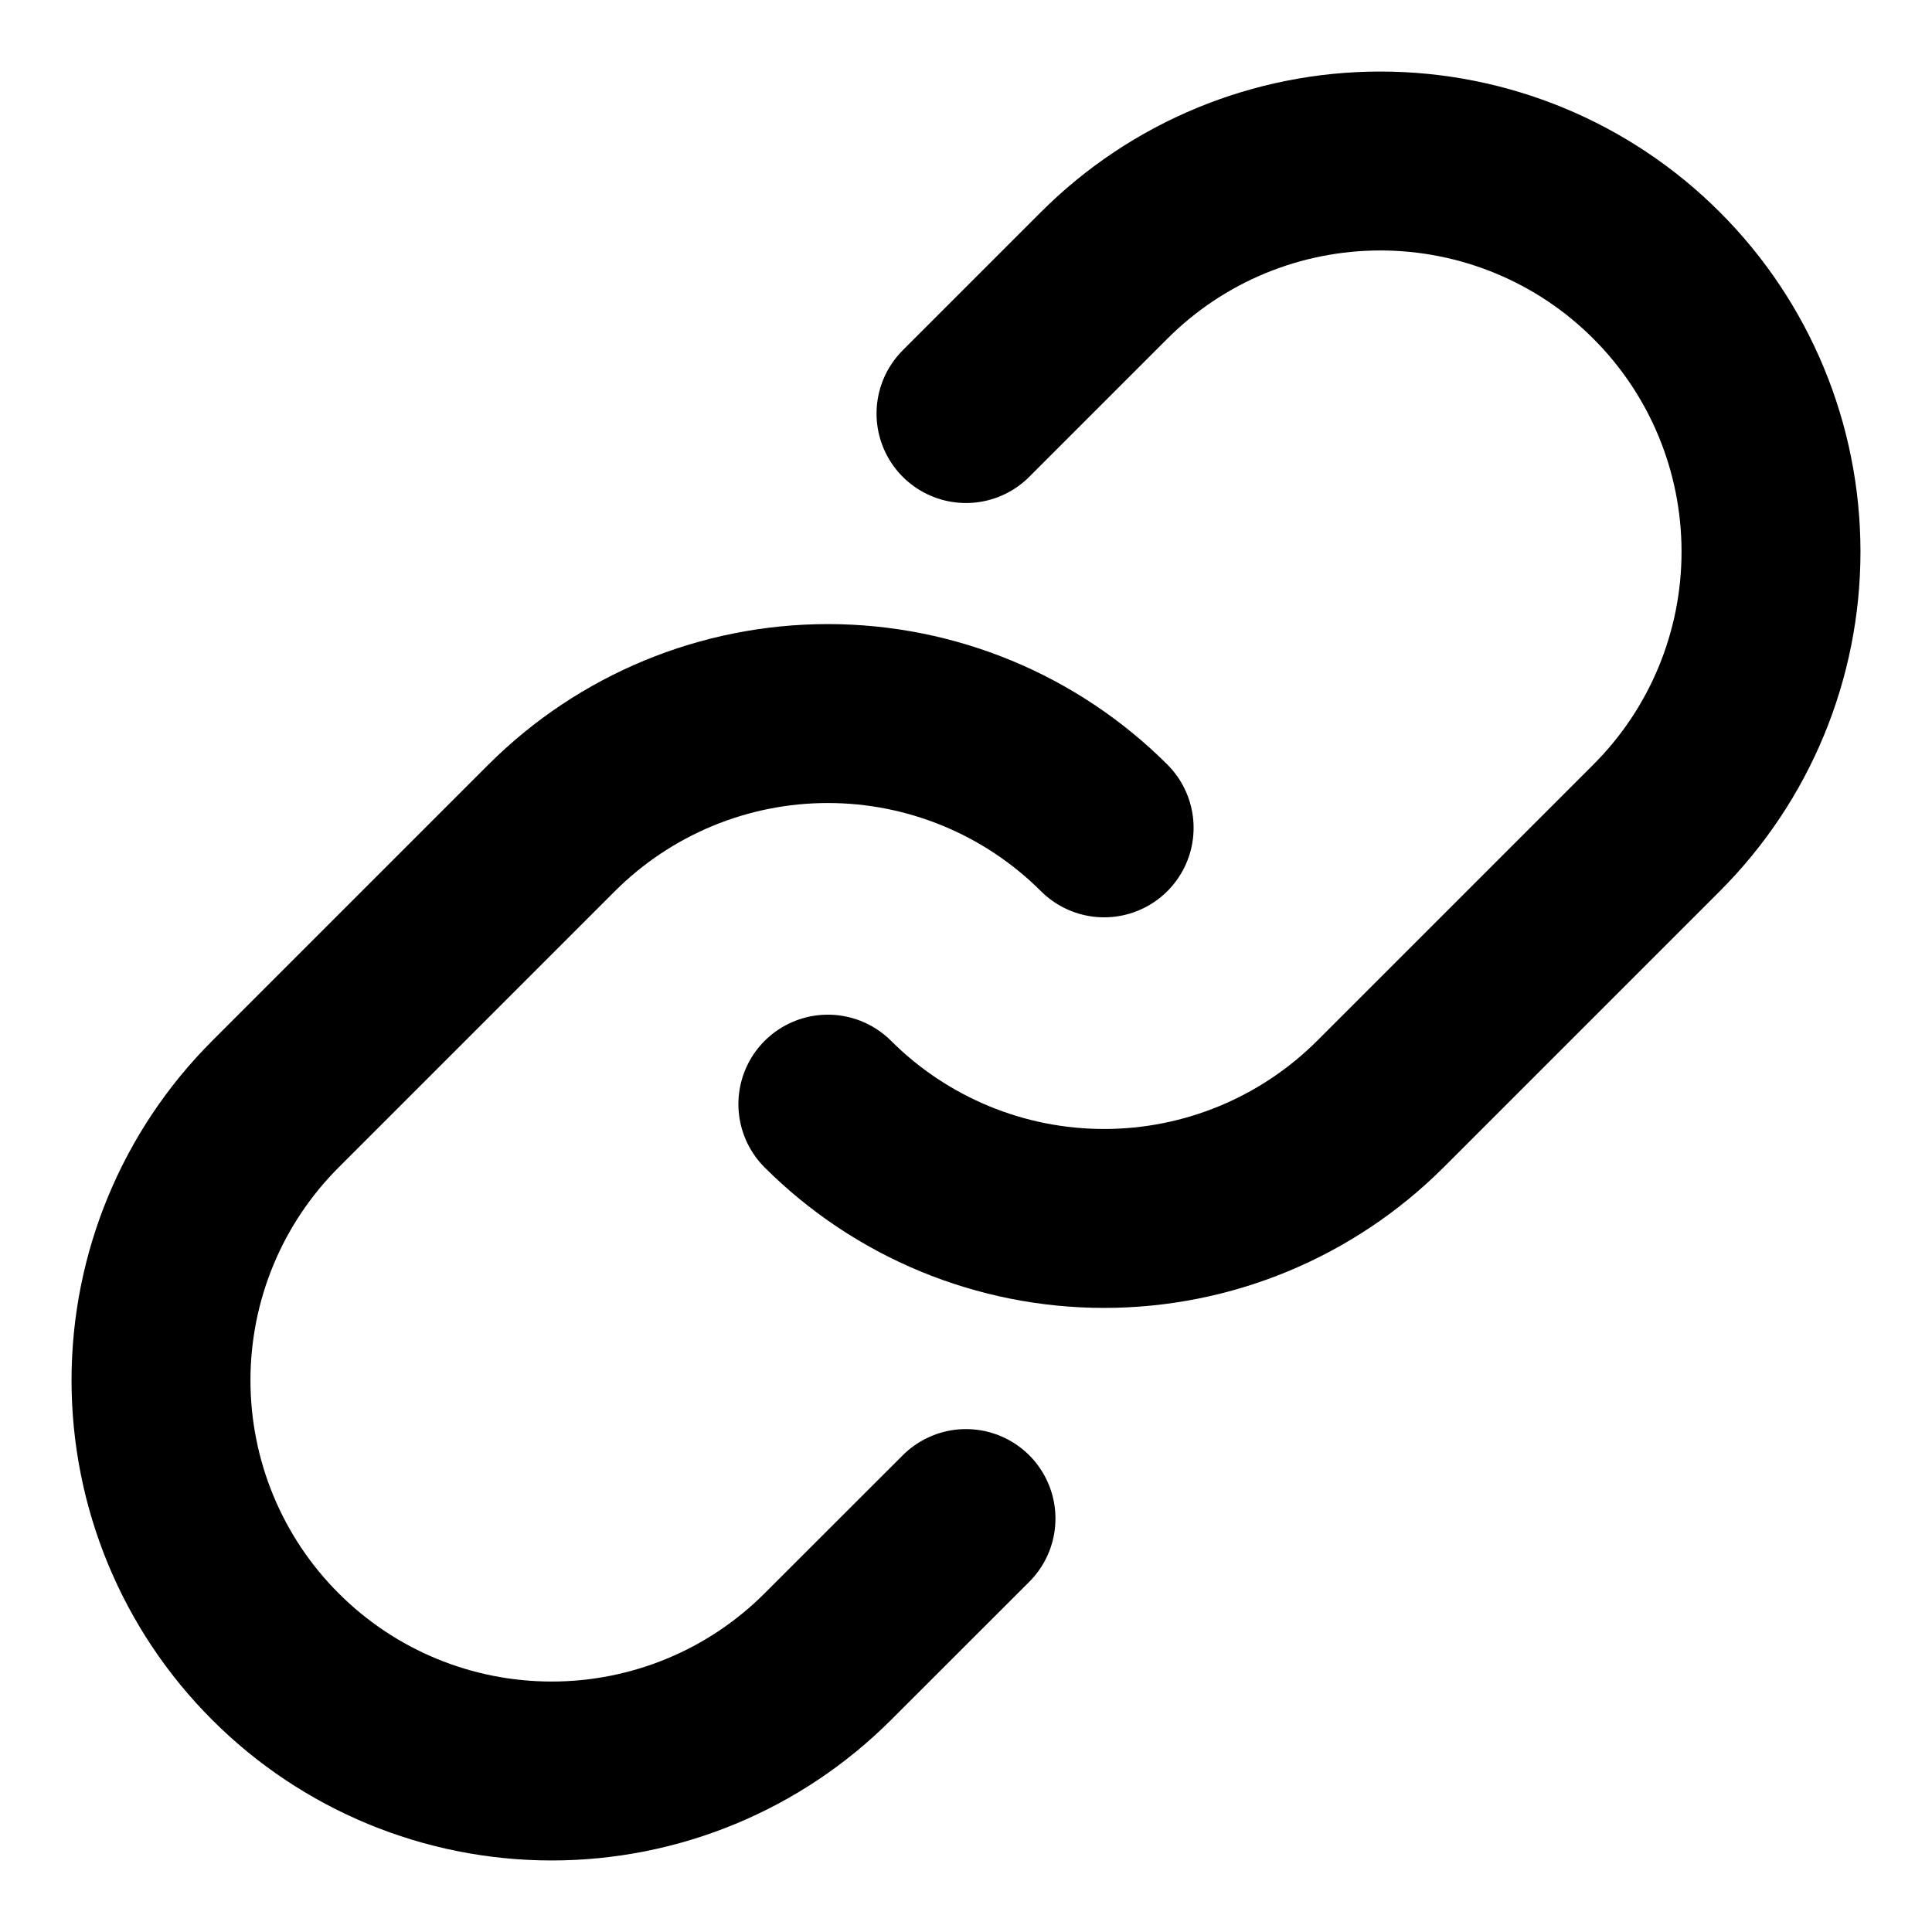
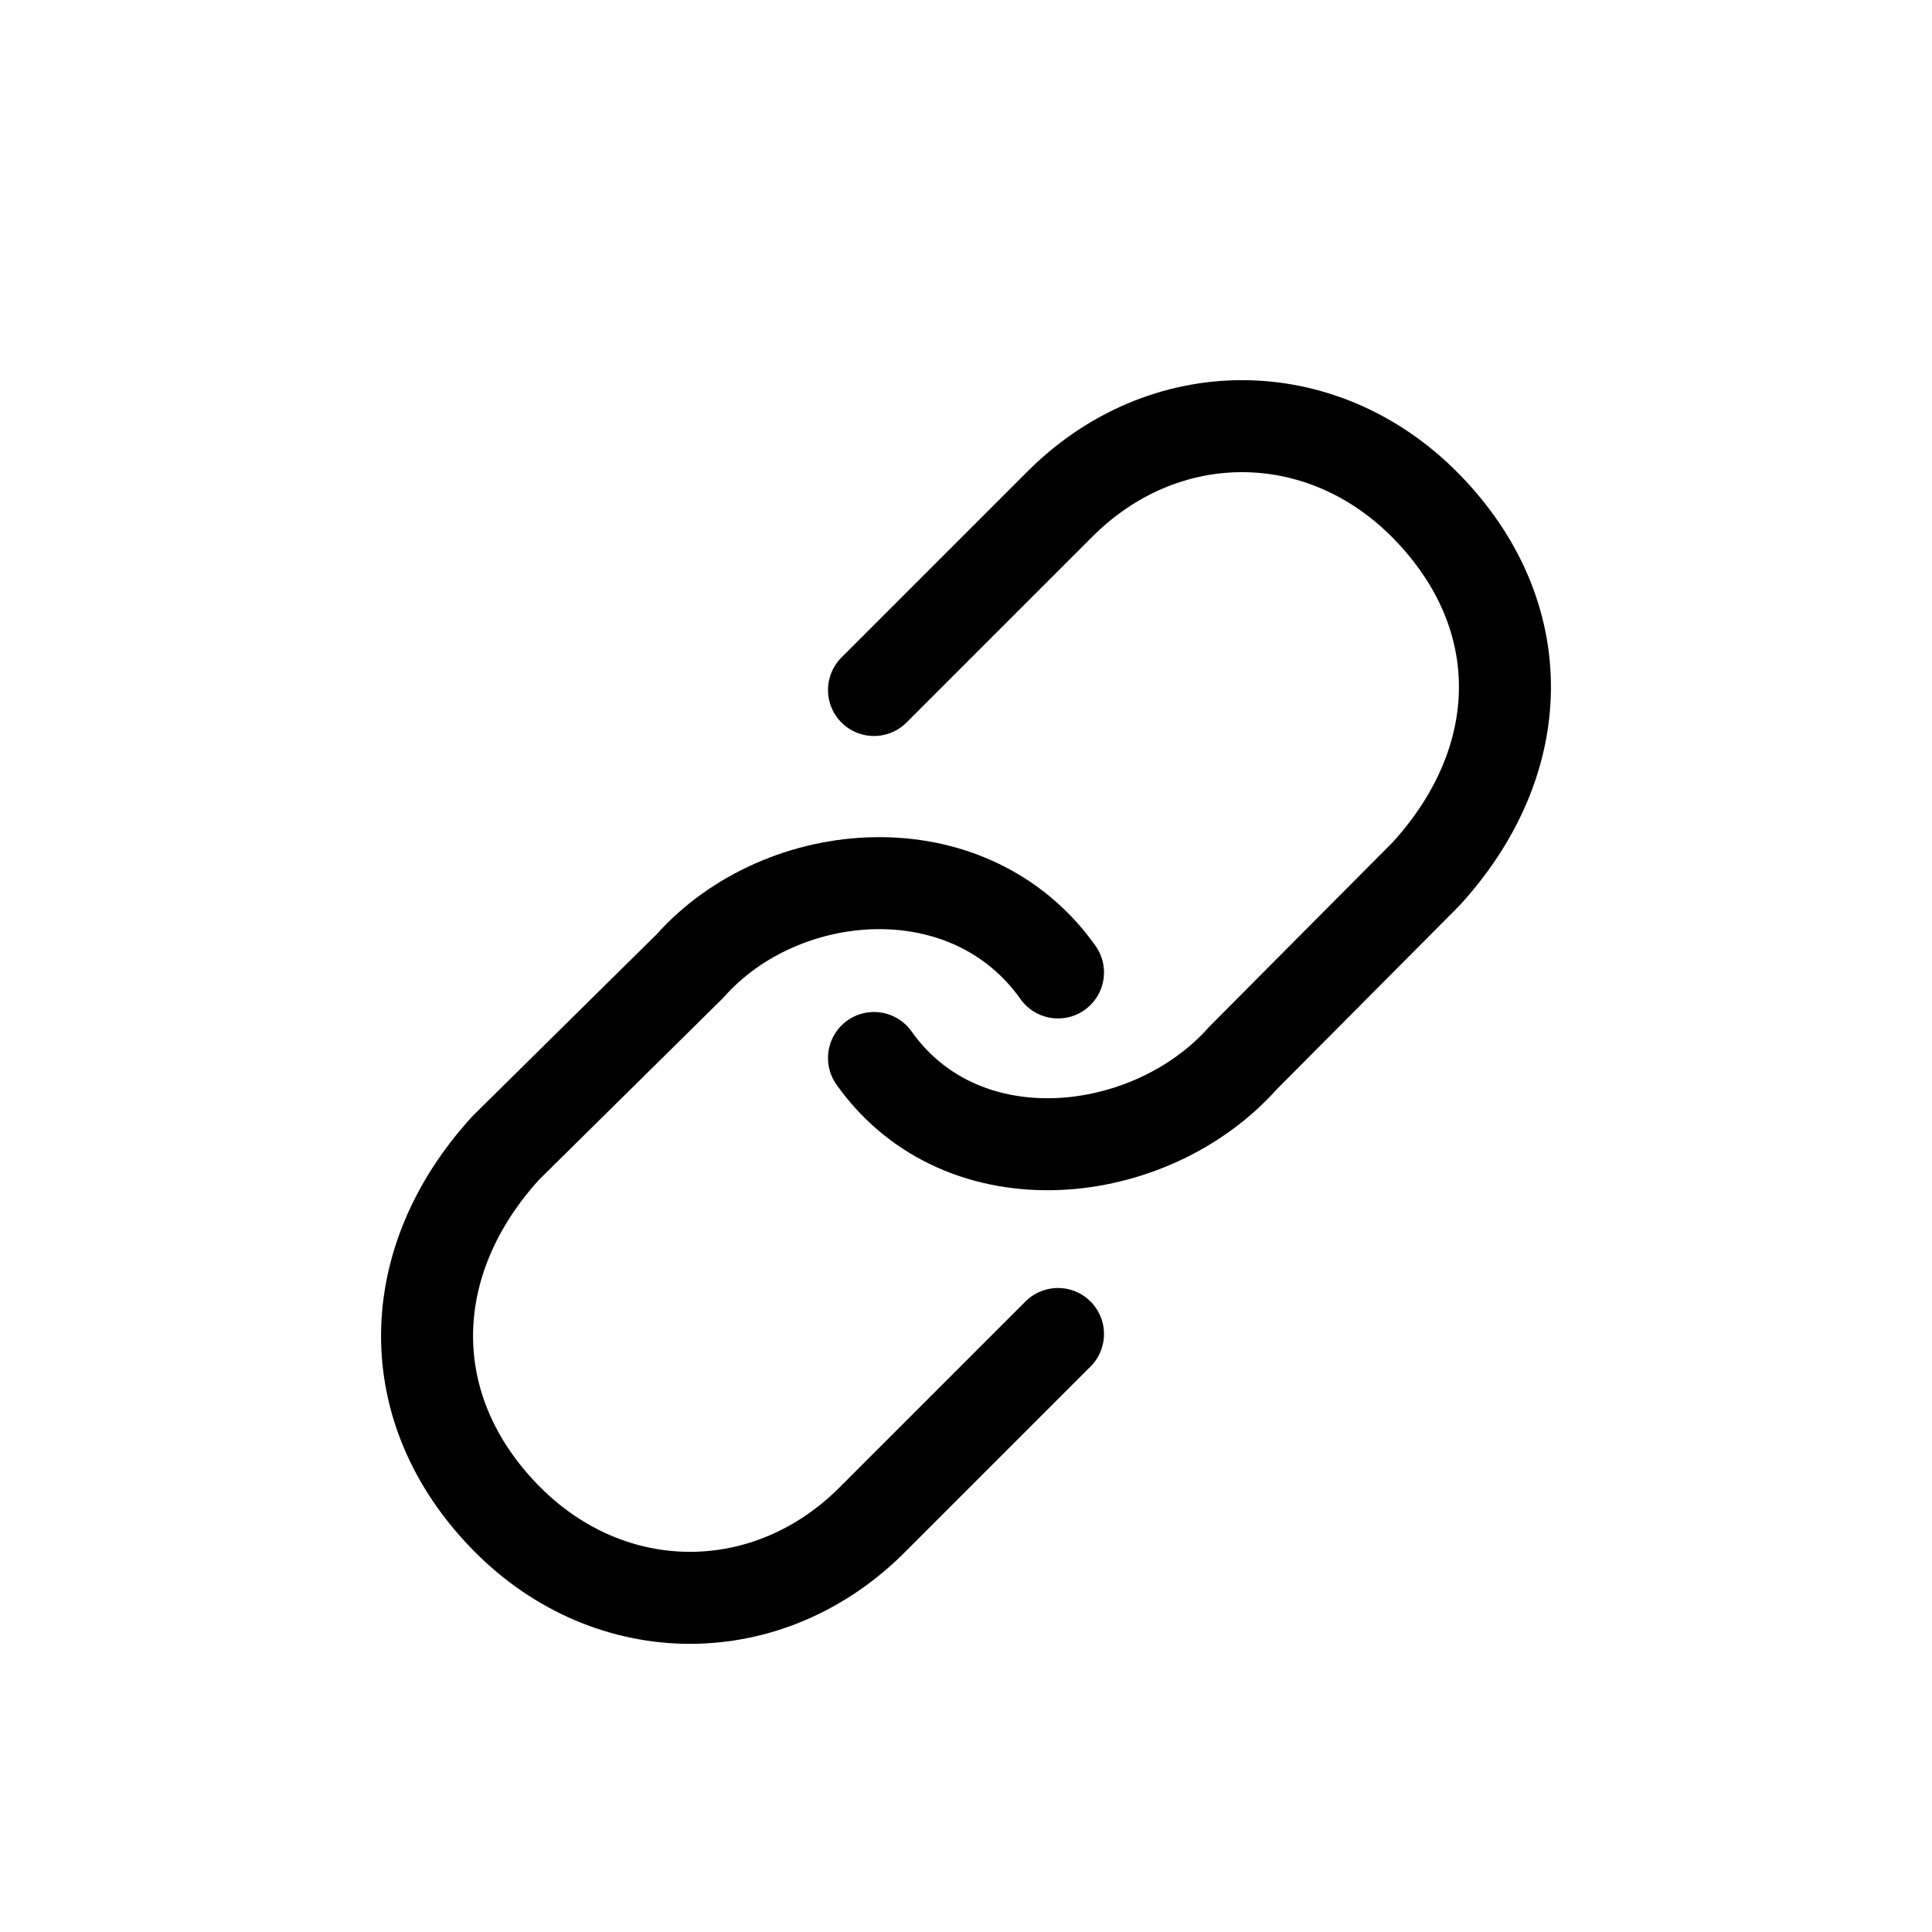
- <svg xmlns="http://www.w3.org/2000/svg" width="18" height="18" viewBox="0 0 18 18" fill="none">
-   <path d="M10.287 7.713C9.604 7.031 8.678 6.648 7.713 6.648C6.748 6.648 5.823 7.031 5.14 7.713L2.566 10.287C1.883 10.969 1.5 11.895 1.5 12.86C1.5 13.826 1.883 14.752 2.566 15.434C3.248 16.117 4.174 16.5 5.14 16.5C6.105 16.5 7.031 16.117 7.713 15.434L9 14.148" stroke="black" stroke-width="1.667" stroke-linecap="round" stroke-linejoin="round" />
-   <path d="M7.713 10.287C8.396 10.969 9.322 11.352 10.287 11.352C11.252 11.352 12.177 10.969 12.86 10.287L15.434 7.713C16.117 7.031 16.5 6.105 16.5 5.14C16.5 4.174 16.117 3.248 15.434 2.566C14.752 1.883 13.826 1.5 12.86 1.5C11.895 1.5 10.969 1.883 10.287 2.566L9 3.853" stroke="black" stroke-width="1.667" stroke-linecap="round" stroke-linejoin="round" />
+ <svg xmlns="http://www.w3.org/2000/svg" width="800px" height="800px" viewBox="0 0 21 21">
+   <g fill="none" fill-rule="evenodd" stroke="#000000" stroke-linecap="round" stroke-linejoin="round" transform="translate(4 4)">
+     <path d="m5.5 7.5c.969 1.367 3.011 1.127 4.011 0l1.989-2c1.124-1.228 1.164-2.814 0-4-1.136-1.157-2.864-1.157-4 0l-2 2" />
+     <path d="m7.5 6.57c-.969-1.367-3-1.197-4-.07l-2 1.975c-1.124 1.228-1.164 2.839 0 4.025 1.136 1.157 2.864 1.157 4 0l2-2" />
+   </g>
</svg>
